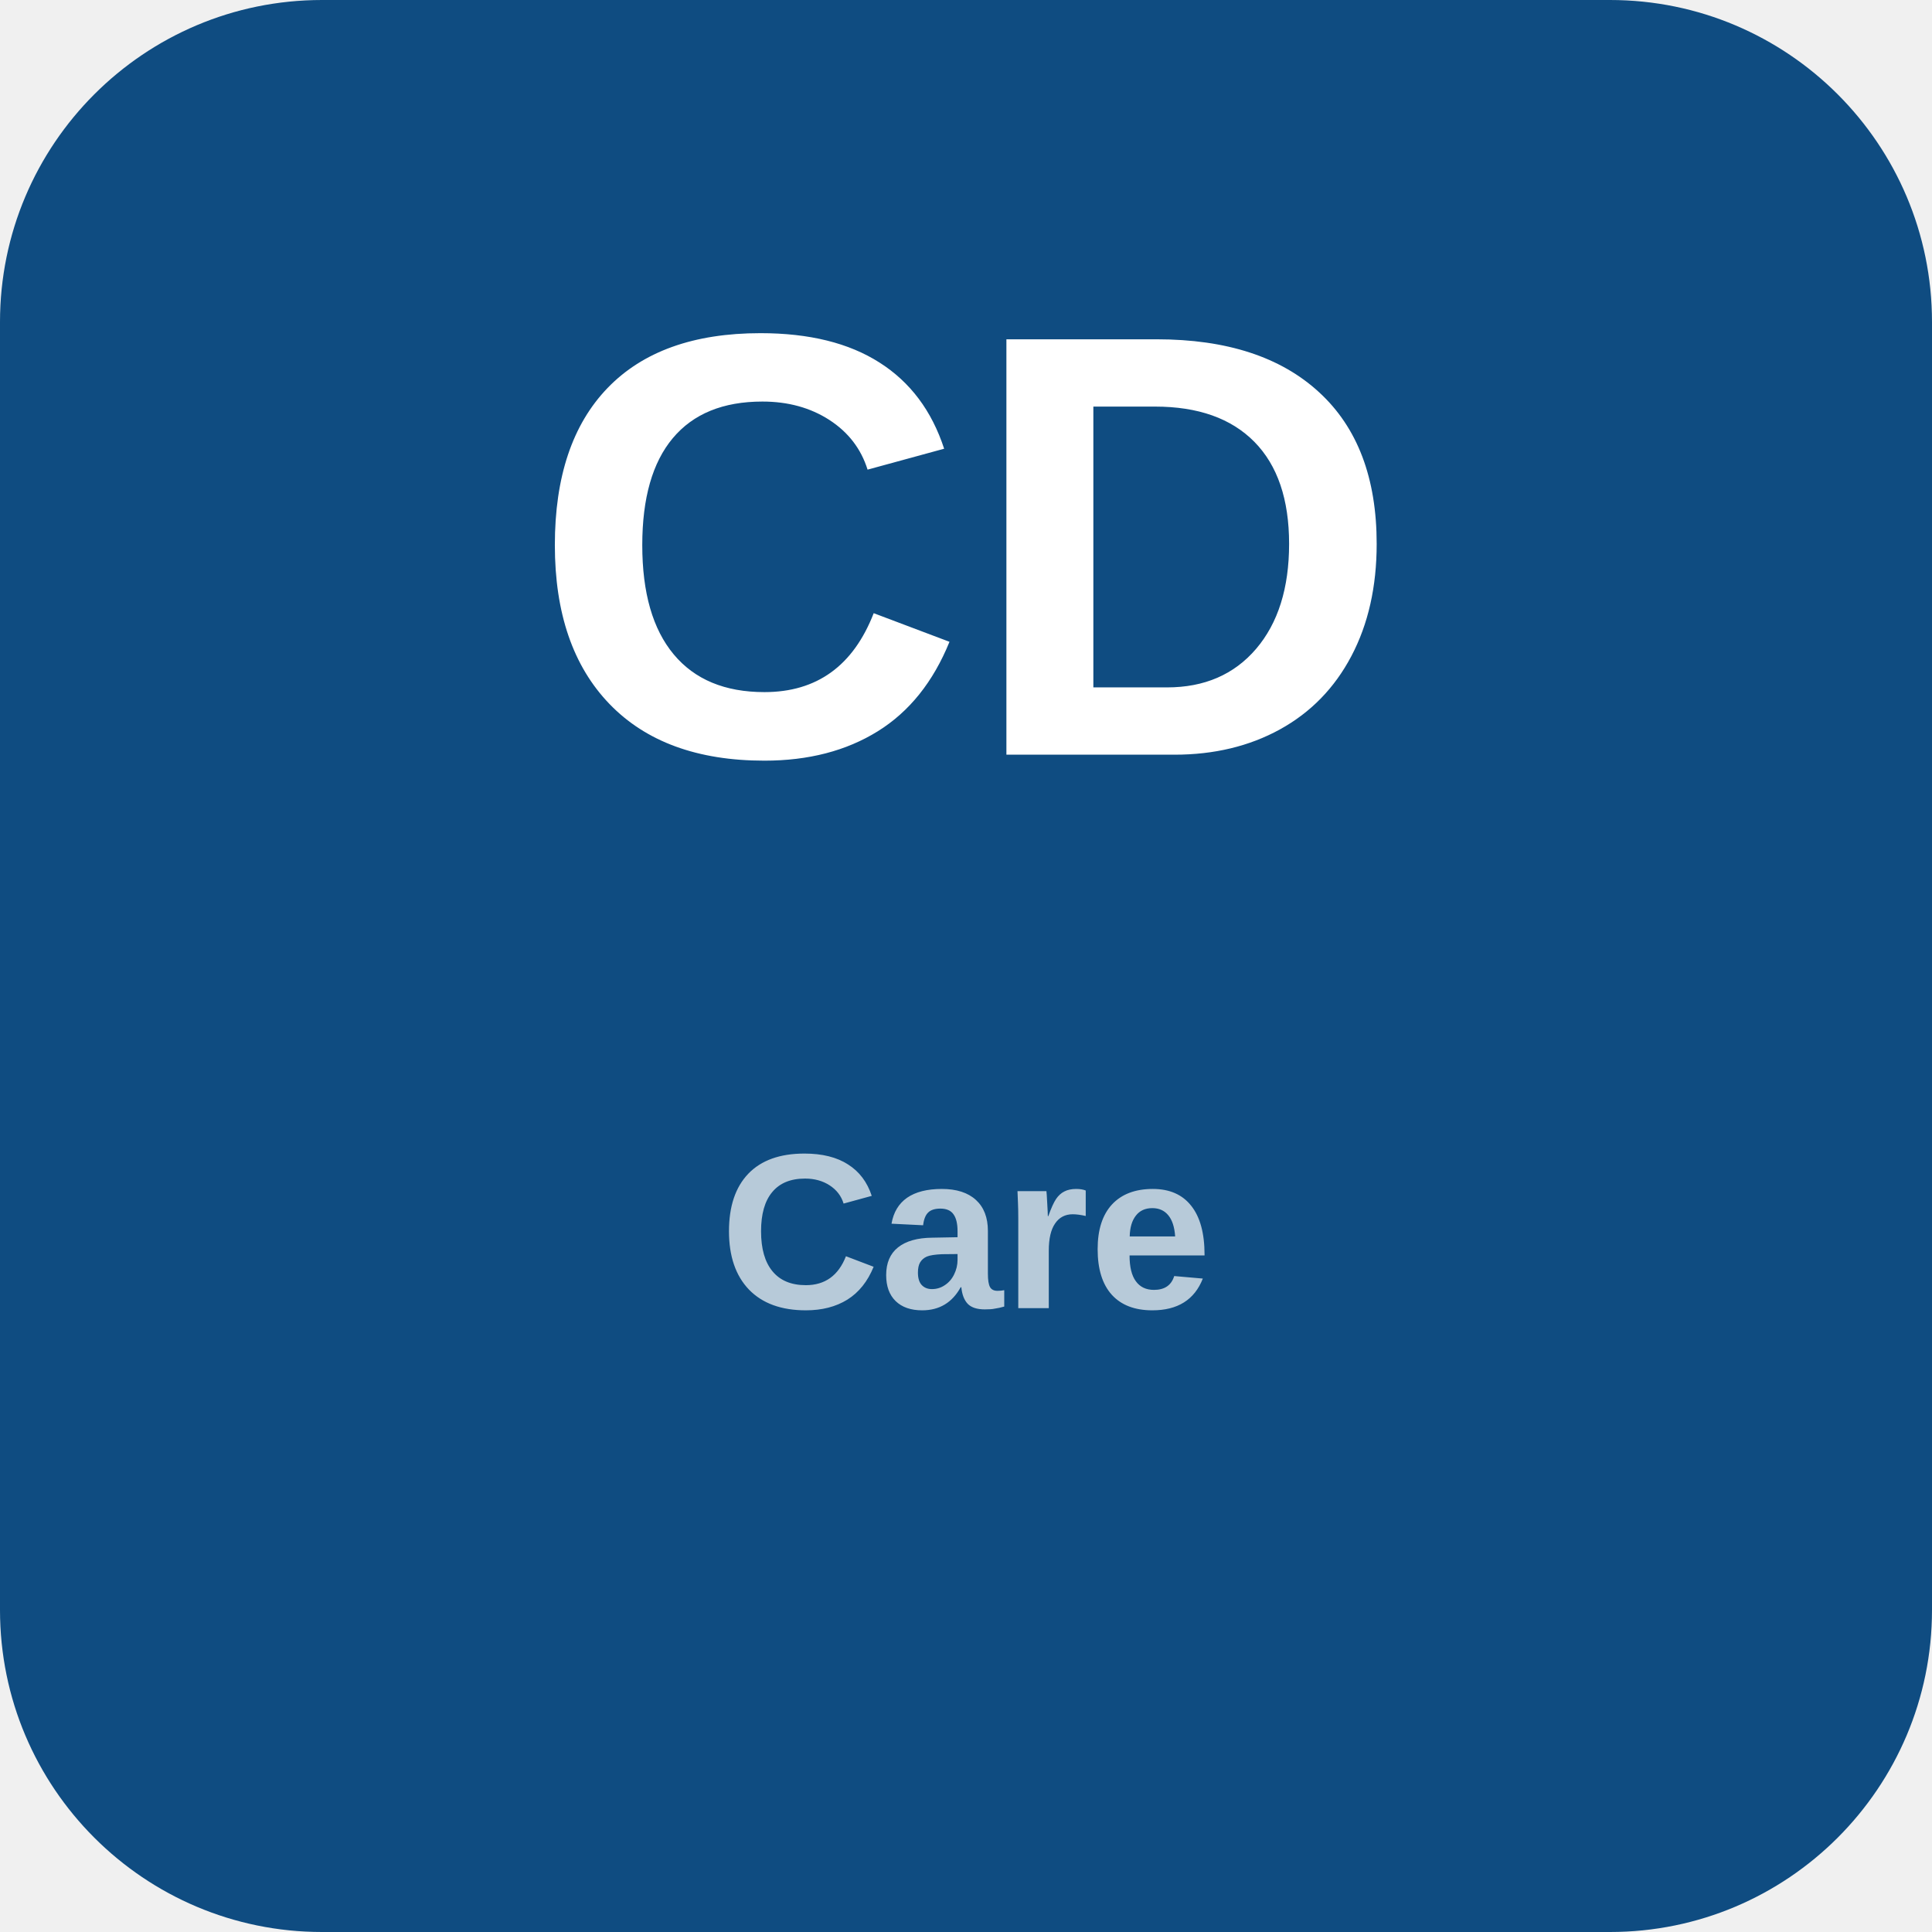
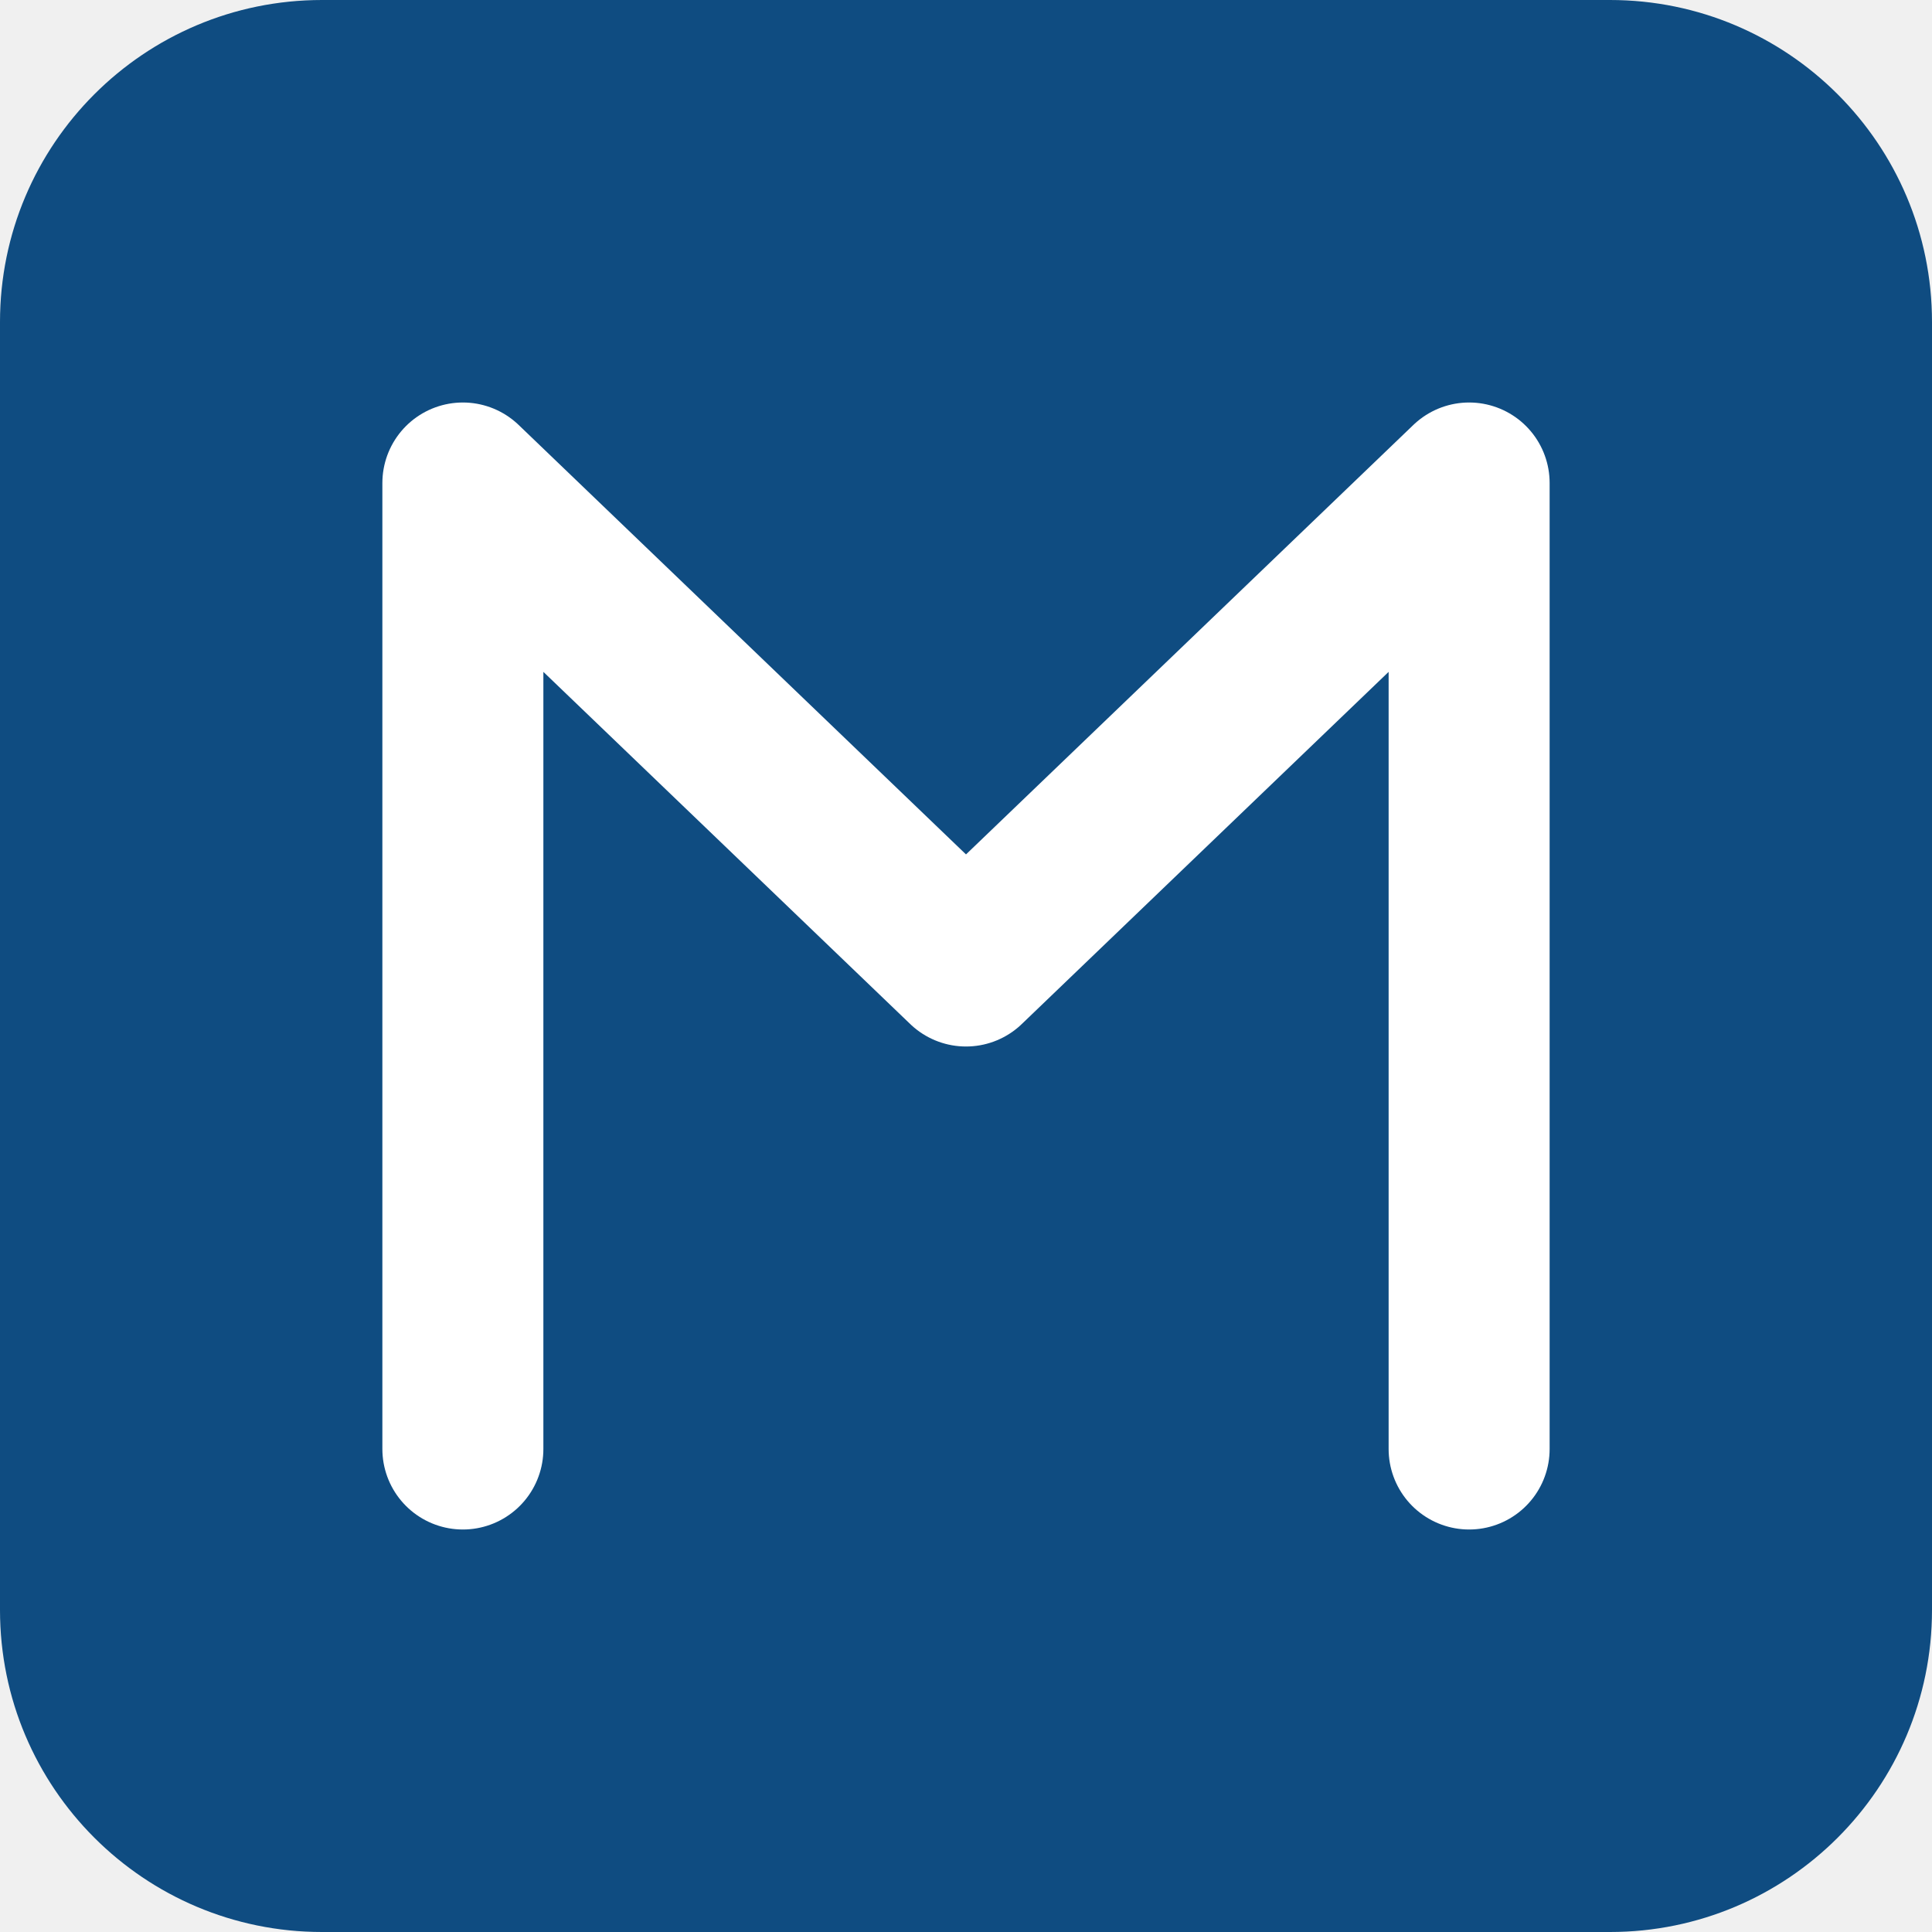
<svg xmlns="http://www.w3.org/2000/svg" width="192" height="192" viewBox="0 0 192 192">
  <rect width="192" height="192" rx="32" fill="#0F4C81" />
-   <text x="96" y="75" text-anchor="middle" fill="white" font-family="Arial, sans-serif" font-size="60" font-weight="bold">CD</text>
-   <text x="96" y="130" text-anchor="middle" fill="rgba(255,255,255,0.7)" font-family="Arial, sans-serif" font-size="22" font-weight="600">Care</text>
+   <path d="M46 144 V48 L96 96 L146 48 V144" stroke="white" stroke-width="16" stroke-linecap="round" stroke-linejoin="round" fill="none" />
</svg>
